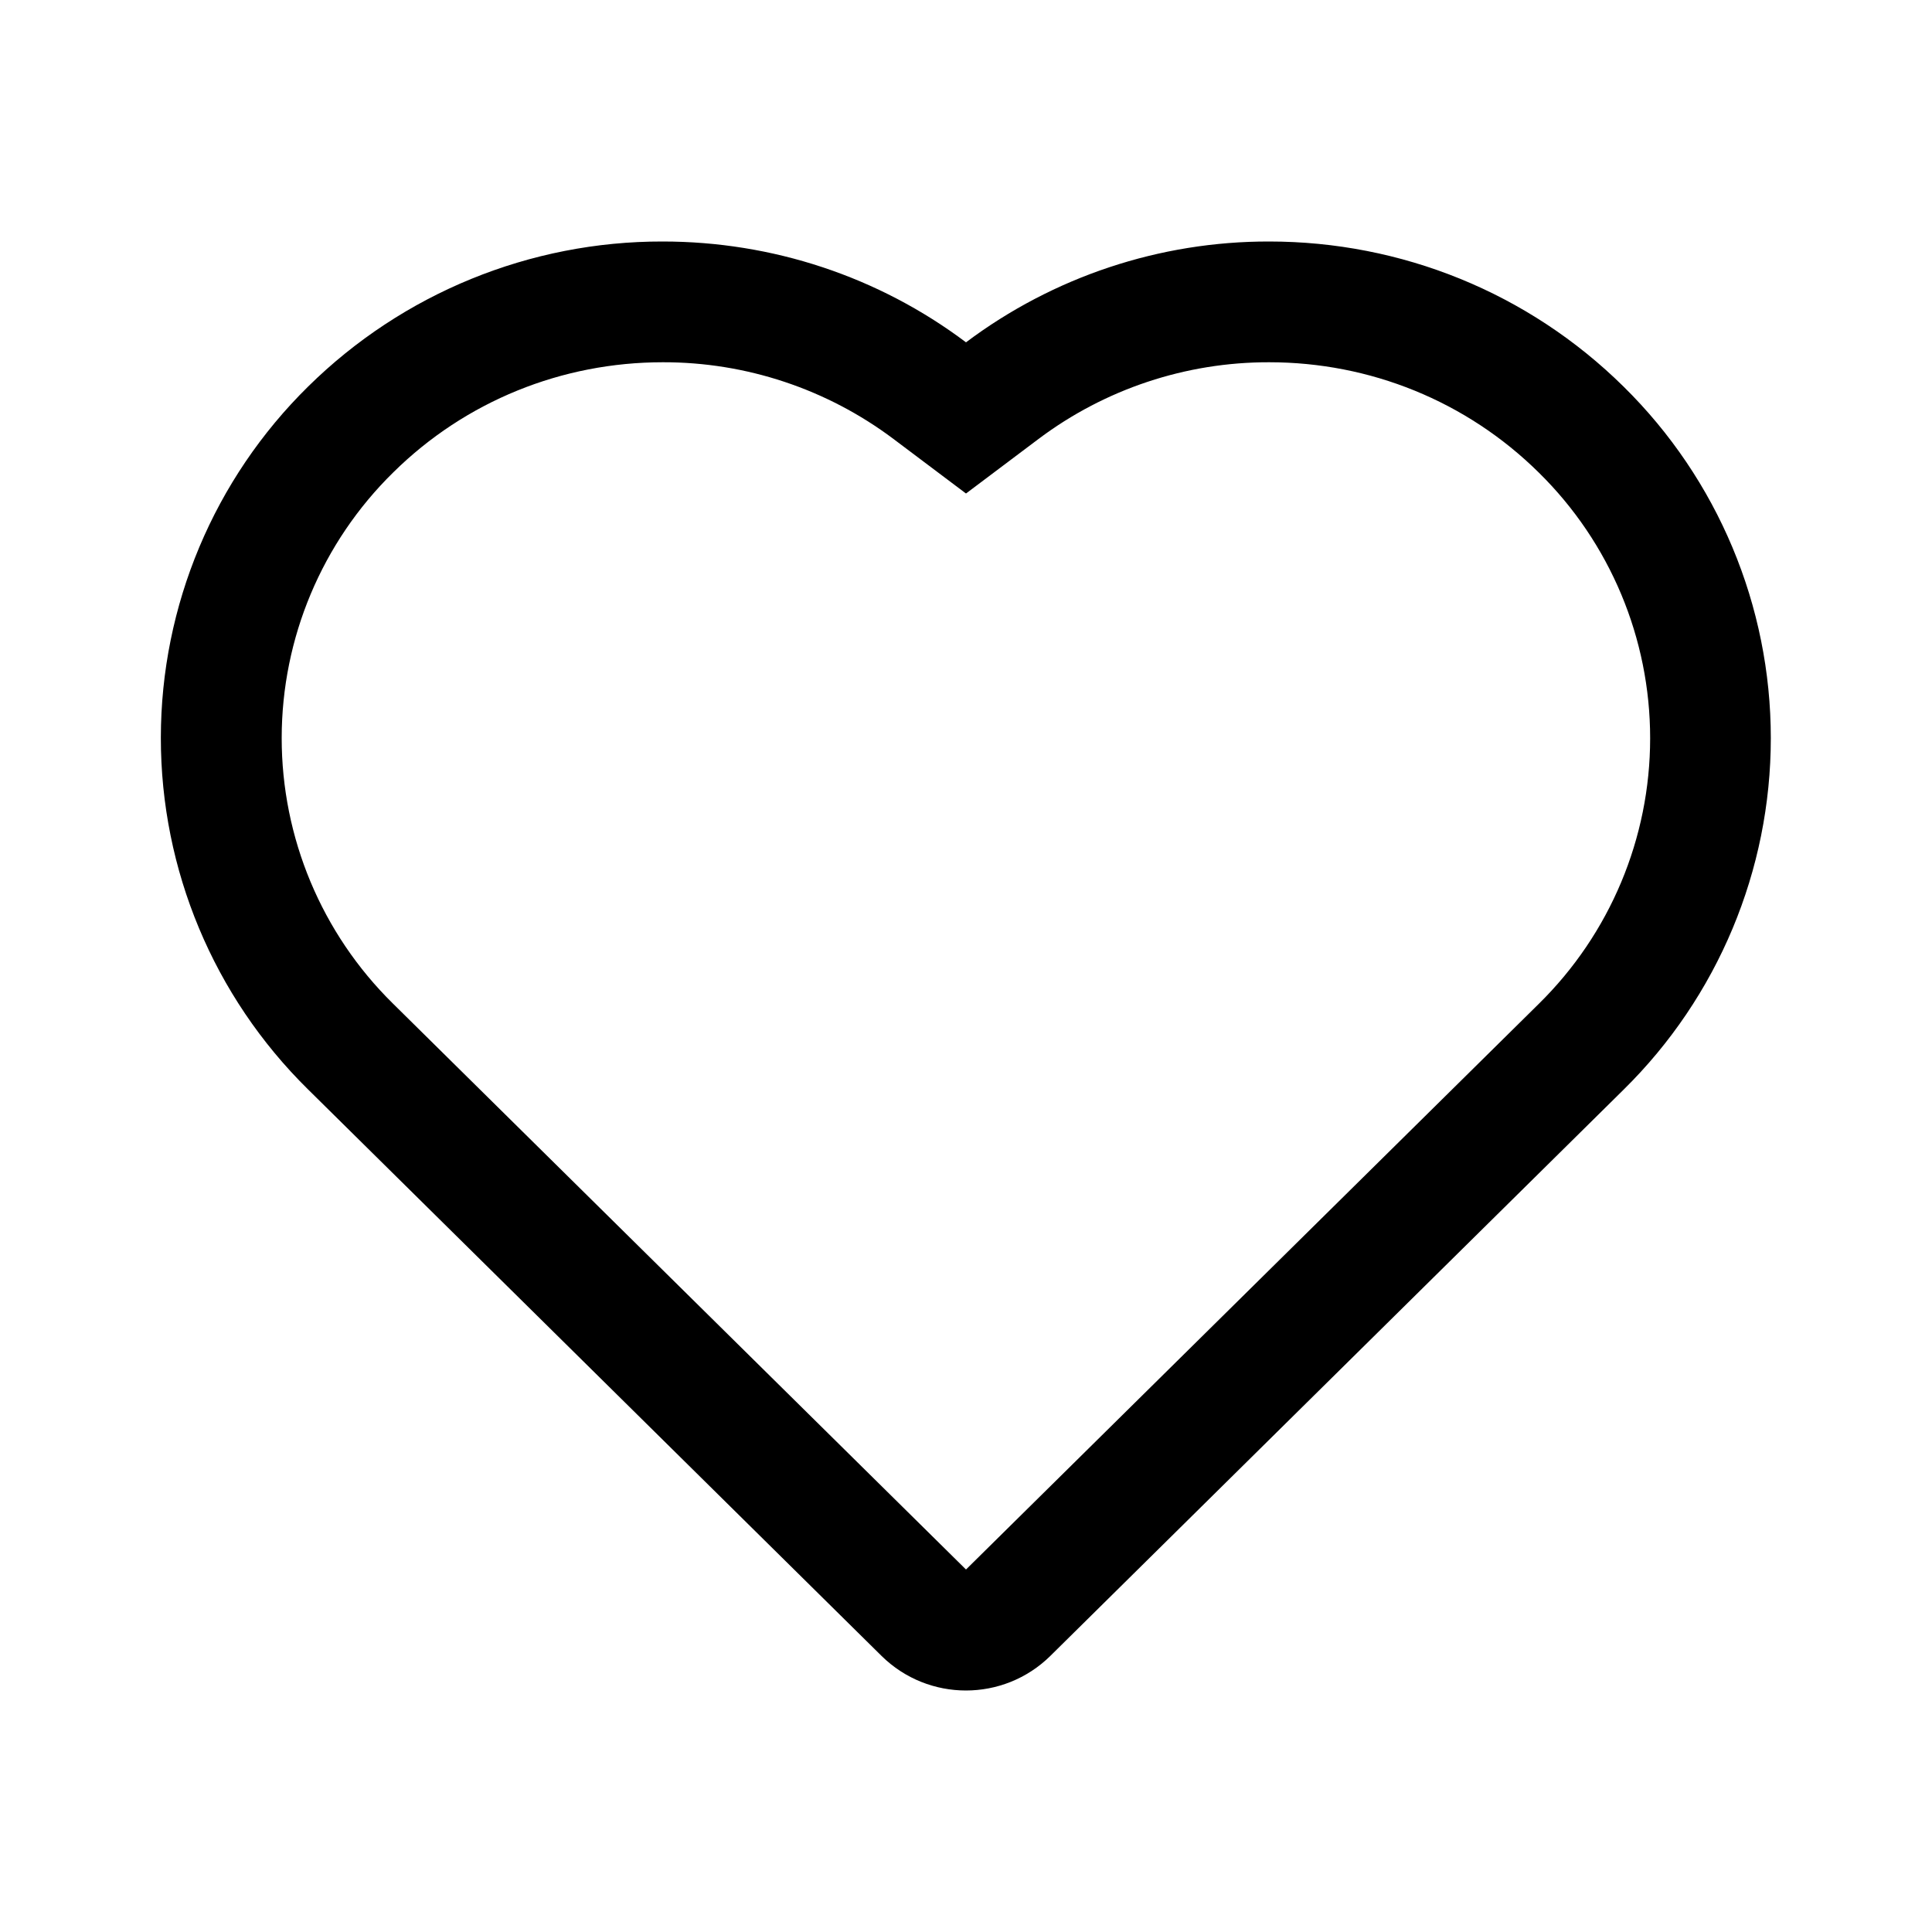
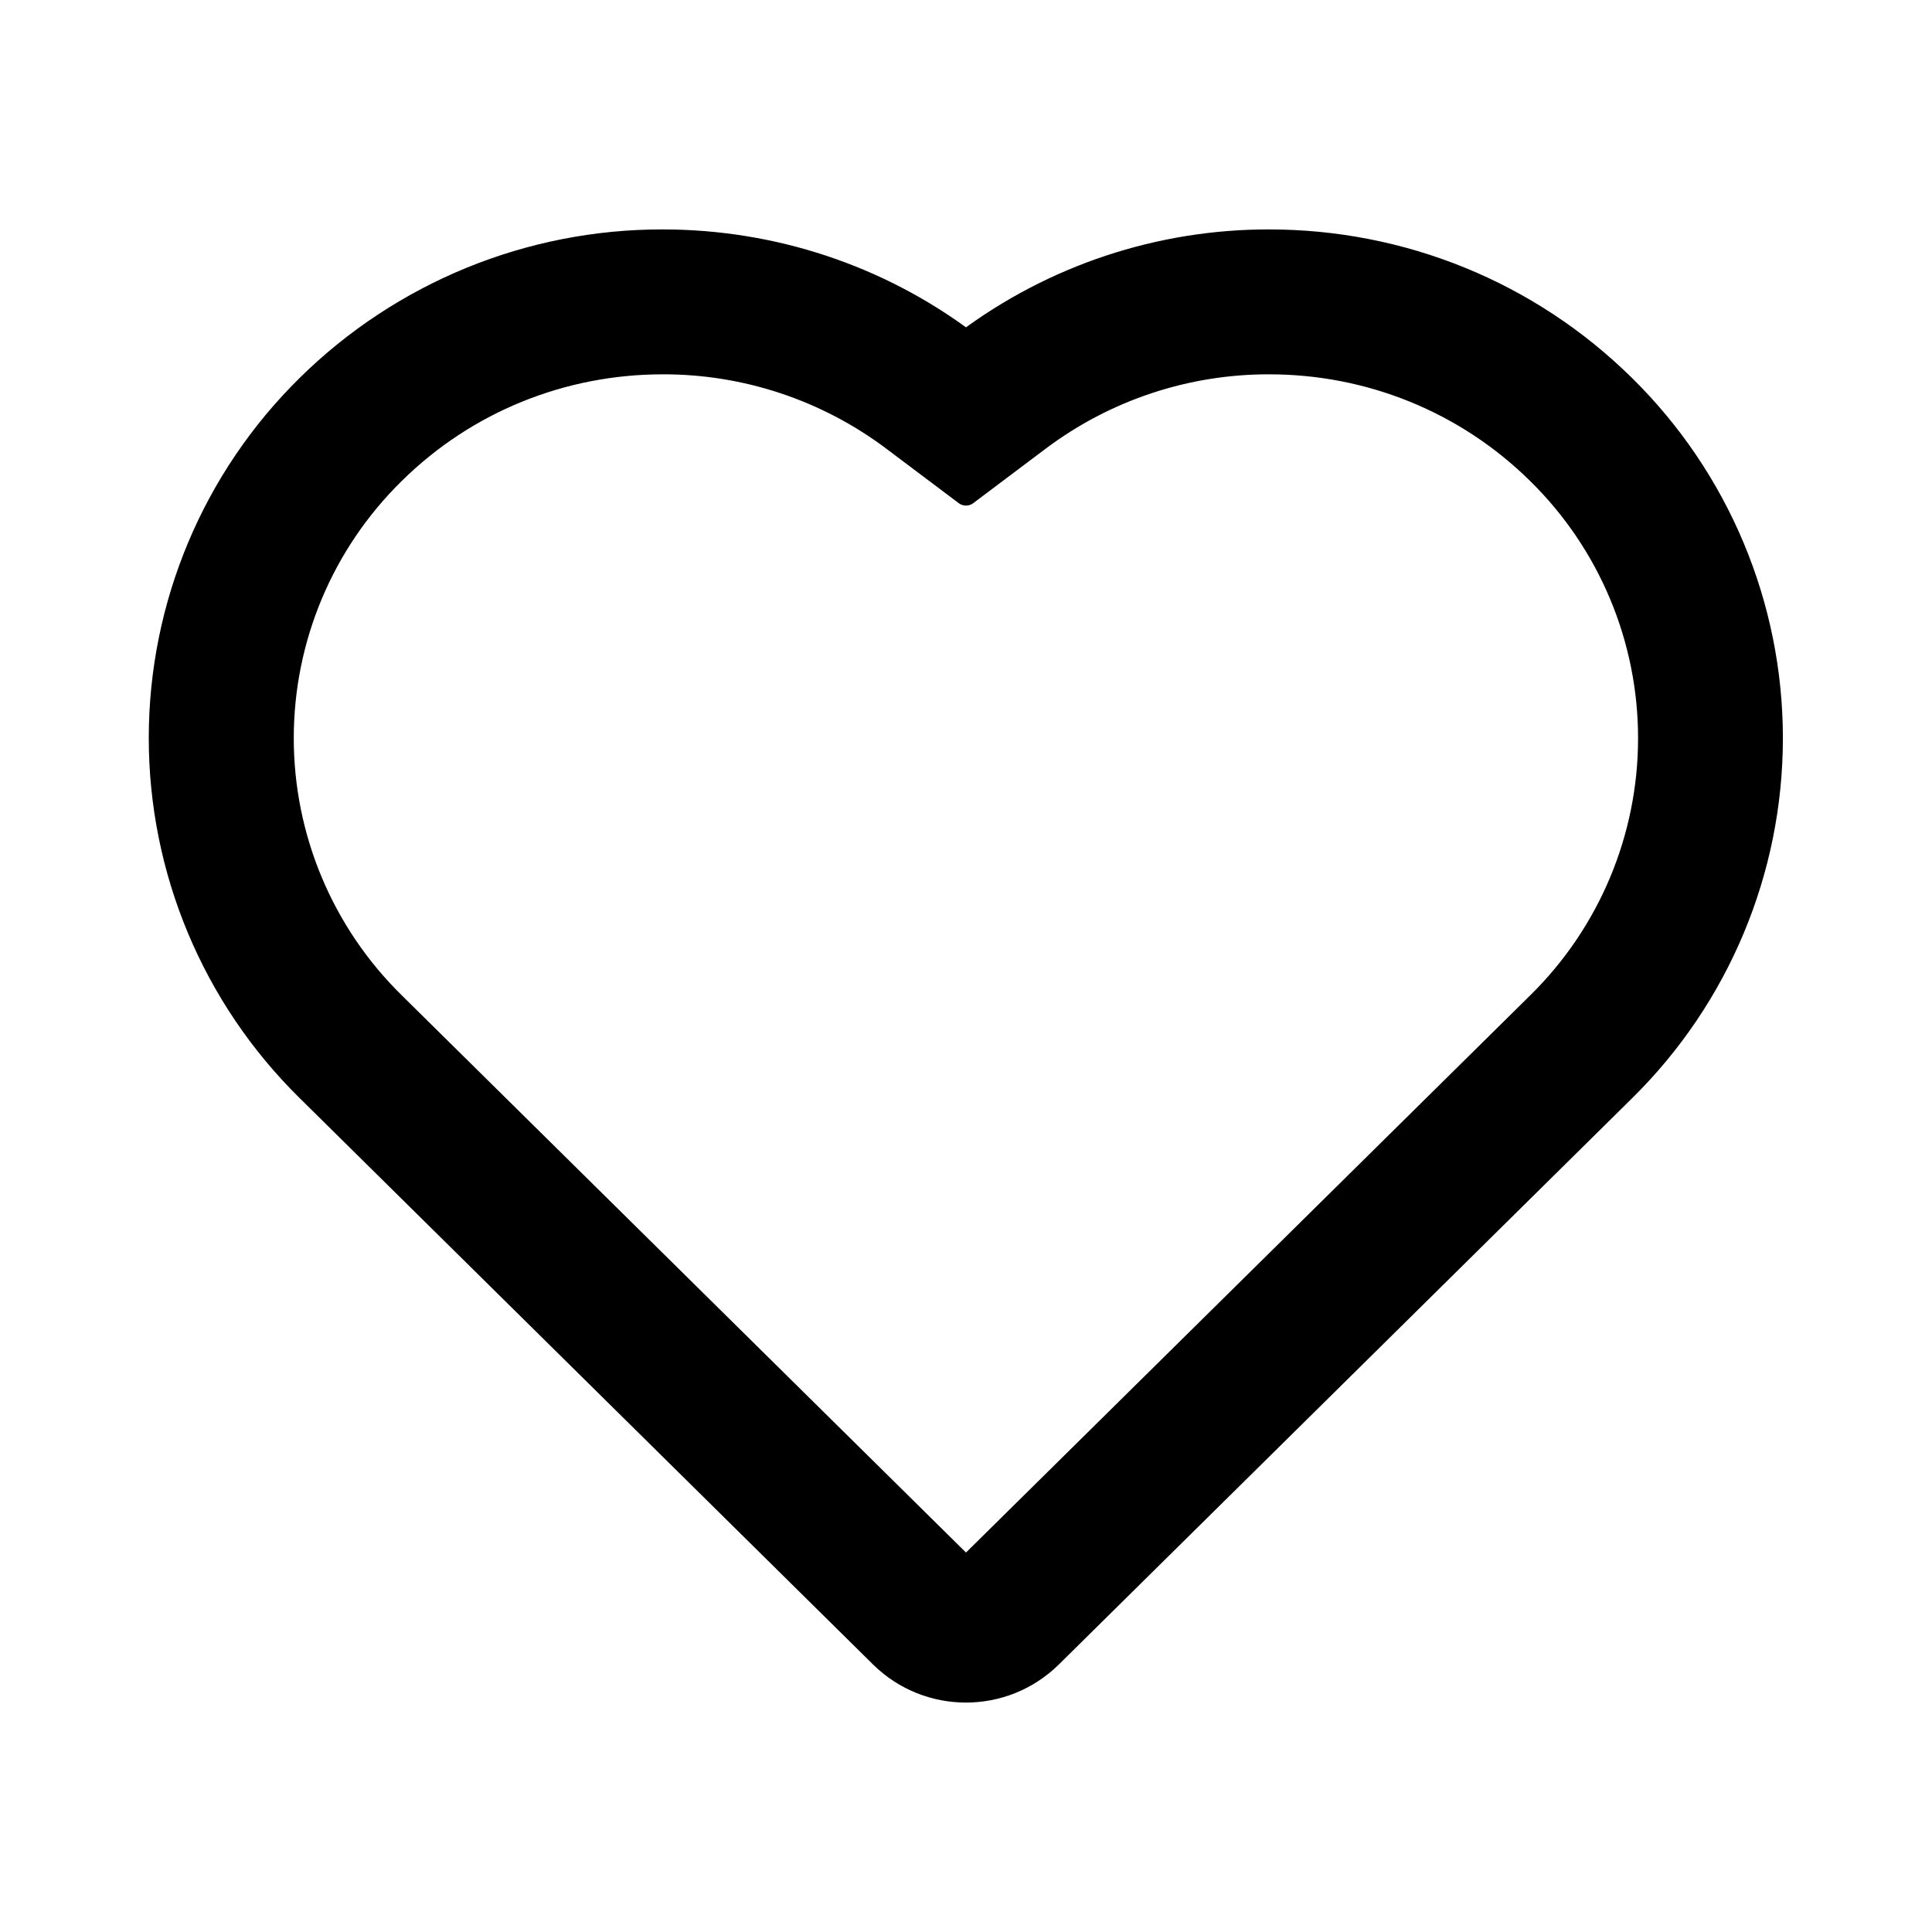
<svg xmlns="http://www.w3.org/2000/svg" width="24" height="24" viewBox="0 0 16 16">
-   <path fill="currentColor" fill-rule="evenodd" d="M3.256 3.913a3.083 3.083 0 0 0-.003 4.397L8 12.998l4.743-4.684a3.085 3.085 0 0 0 .001-4.4c-.6-.593-1.4-.914-2.233-.914a3.17 3.17 0 0 0-1.91.635L8 4.087l-.601-.452A3.17 3.17 0 0 0 5.489 3c-.834 0-1.634.321-2.233.913m10.19 5.111-4.748 4.69a.996.996 0 0 1-1.397 0L2.549 9.02a4.083 4.083 0 0 1 .004-5.82A4.17 4.17 0 0 1 5.488 2c.907 0 1.787.29 2.512.835A4.17 4.17 0 0 1 10.51 2c1.093 0 2.146.422 2.936 1.202a4.085 4.085 0 0 1 0 5.822" />
+   <path fill="currentColor" fill-rule="evenodd" stroke="currentColor" stroke-width="0.2" stroke-linecap="round" stroke-linejoin="round" d="M3.256 3.913a3.083 3.083 0 0 0-.003 4.397L8 12.998l4.743-4.684a3.085 3.085 0 0 0 .001-4.4c-.6-.593-1.4-.914-2.233-.914a3.17 3.17 0 0 0-1.91.635L8 4.087l-.601-.452A3.17 3.17 0 0 0 5.489 3c-.834 0-1.634.321-2.233.913m10.19 5.111-4.748 4.69a.996.996 0 0 1-1.397 0L2.549 9.02a4.083 4.083 0 0 1 .004-5.82A4.17 4.17 0 0 1 5.488 2c.907 0 1.787.29 2.512.835A4.17 4.17 0 0 1 10.51 2c1.093 0 2.146.422 2.936 1.202a4.085 4.085 0 0 1 0 5.822" />
</svg>
